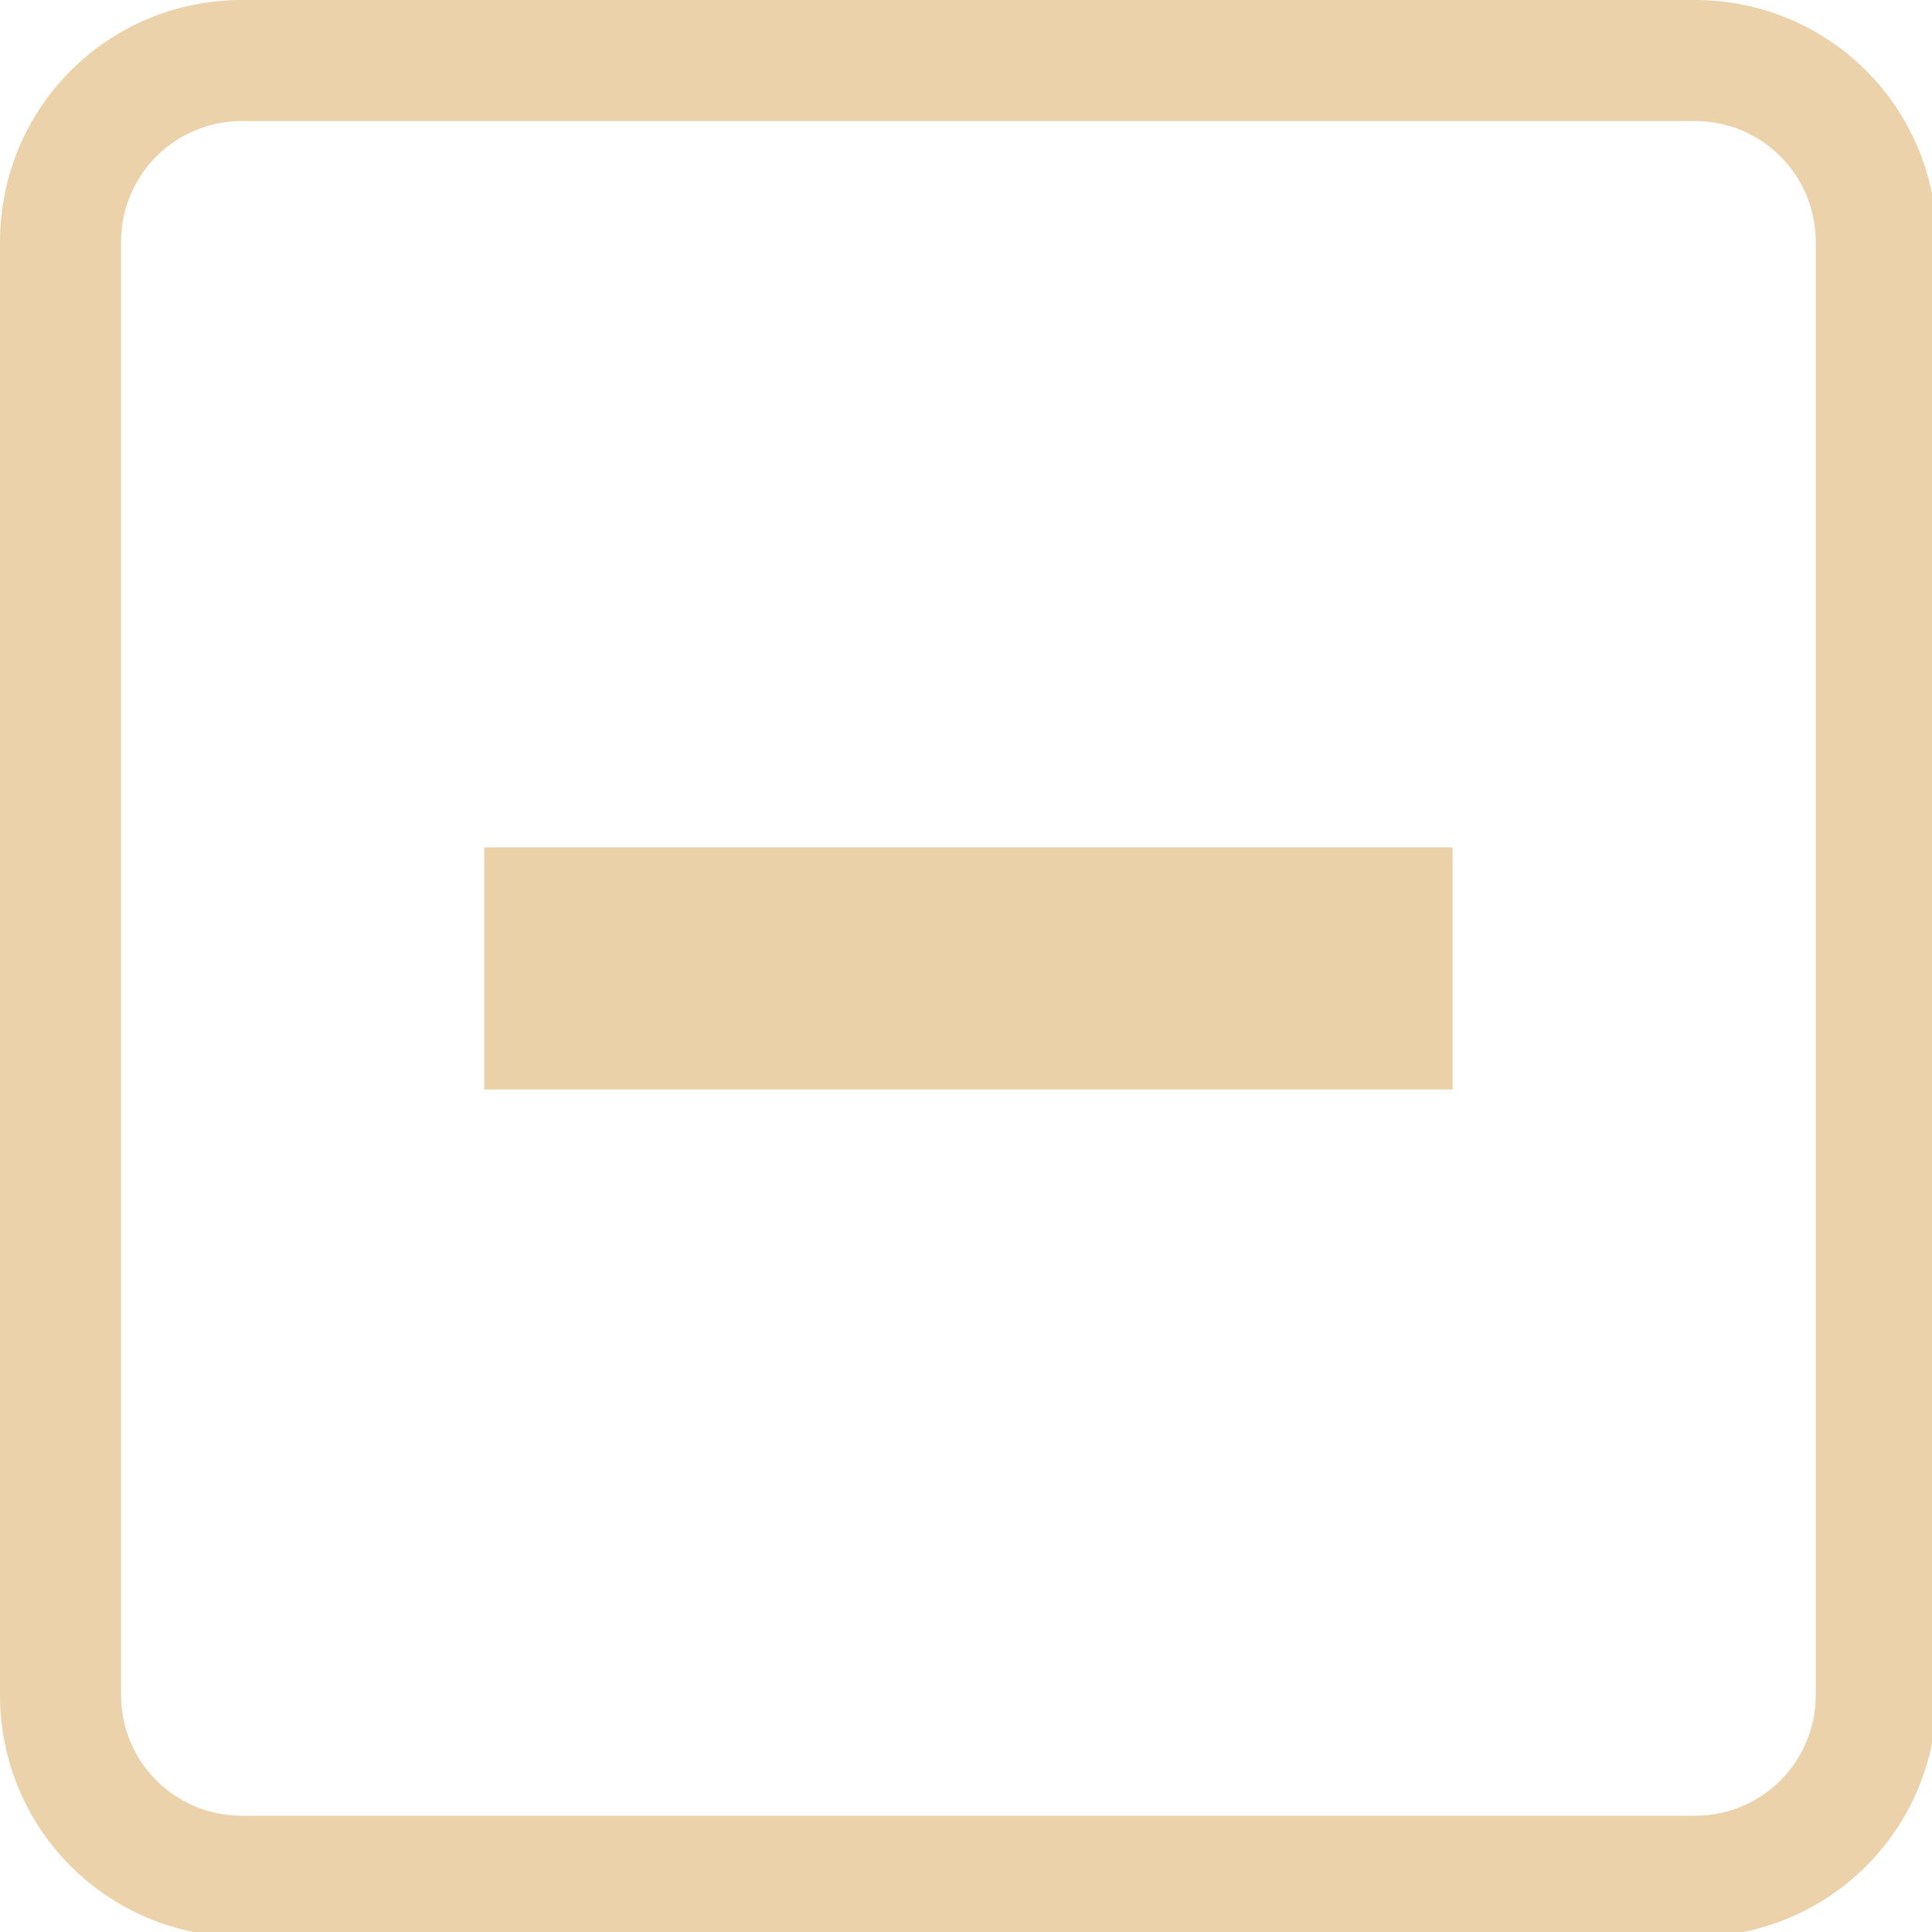
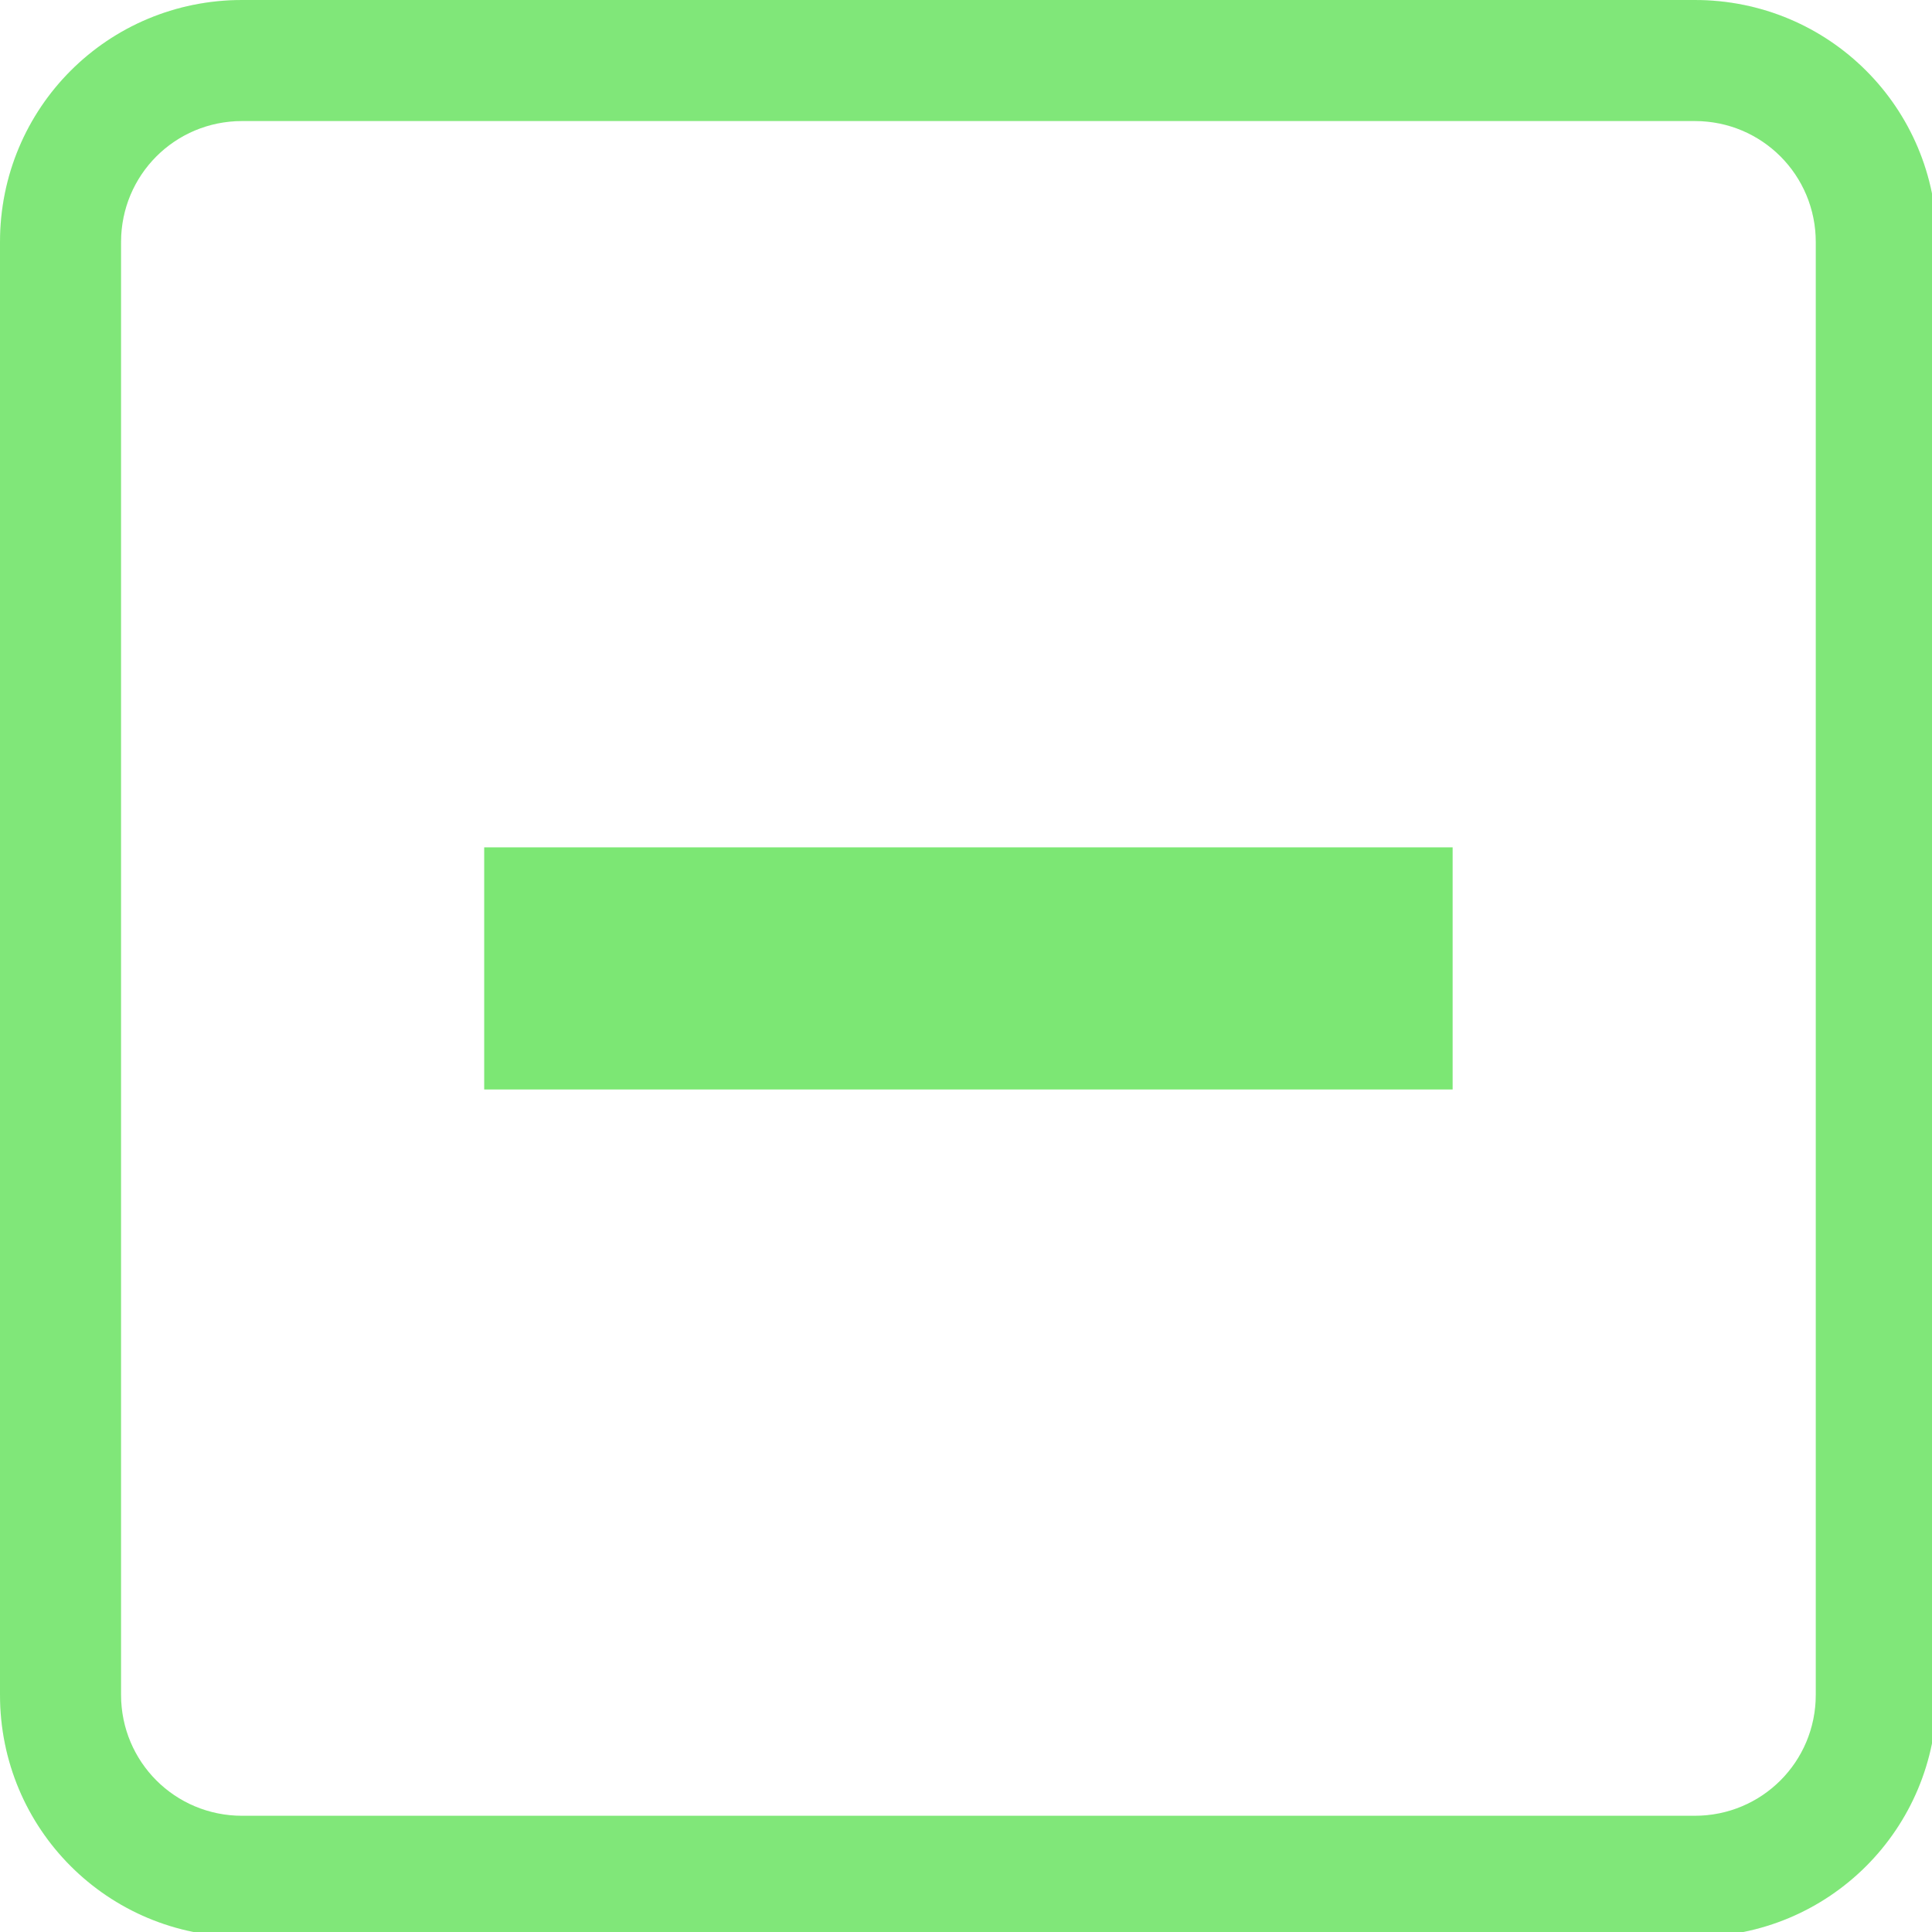
<svg xmlns="http://www.w3.org/2000/svg" width="133pt" height="133pt" viewBox="0 0 133 133" version="1.1">
  <g id="surface1">
-     <path style=" stroke:none;fill-rule:nonzero;fill:#ddb26f;fill-opacity:0.5;" d="M 16.668 0 C 7.422 0 0 7.422 0 16.668 L 0 116.668 C 0 125.91 7.422 133.332 16.668 133.332 L 116.668 133.332 C 125.91 133.332 133.332 125.91 133.332 116.668 L 133.332 16.668 C 133.332 7.422 125.91 0 116.668 0 Z M 16.668 8.332 L 116.668 8.332 C 121.289 8.332 125 12.043 125 16.668 L 125 116.668 C 125 121.289 121.289 125 116.668 125 L 16.668 125 C 12.043 125 8.332 121.289 8.332 116.668 L 8.332 16.668 C 8.332 12.043 12.043 8.332 16.668 8.332 Z M 16.668 8.332 " />
-     <path style=" stroke:none;fill-rule:nonzero;fill:#ddb26f;fill-opacity:0.15;" d="M 16.668 0 C 7.422 0 0 7.422 0 16.668 L 0 116.668 C 0 125.91 7.422 133.332 16.668 133.332 L 116.668 133.332 C 125.91 133.332 133.332 125.91 133.332 116.668 L 133.332 16.668 C 133.332 7.422 125.91 0 116.668 0 Z M 16.668 8.332 L 116.668 8.332 C 121.289 8.332 125 12.043 125 16.668 L 125 116.668 C 125 121.289 121.289 125 116.668 125 L 16.668 125 C 12.043 125 8.332 121.289 8.332 116.668 L 8.332 16.668 C 8.332 12.043 12.043 8.332 16.668 8.332 Z M 16.668 8.332 " />
-     <path style=" stroke:none;fill-rule:nonzero;fill:#ddb26f;fill-opacity:0.6;" d="M 33.332 58.332 L 100 58.332 L 100 75 L 33.332 75 Z M 33.332 58.332 " />
+     <path style=" stroke:none;fill-rule:nonzero;fill:#25d718;fill-opacity:0.5;" d="M 16.668 0 C 7.422 0 0 7.422 0 16.668 L 0 116.668 C 0 125.91 7.422 133.332 16.668 133.332 L 116.668 133.332 C 125.91 133.332 133.332 125.91 133.332 116.668 L 133.332 16.668 C 133.332 7.422 125.91 0 116.668 0 Z M 16.668 8.332 L 116.668 8.332 C 121.289 8.332 125 12.043 125 16.668 L 125 116.668 C 125 121.289 121.289 125 116.668 125 L 16.668 125 C 12.043 125 8.332 121.289 8.332 116.668 L 8.332 16.668 C 8.332 12.043 12.043 8.332 16.668 8.332 Z M 16.668 8.332 " />
+     <path style=" stroke:none;fill-rule:nonzero;fill:#25d718;fill-opacity:0.15;" d="M 16.668 0 C 7.422 0 0 7.422 0 16.668 L 0 116.668 C 0 125.91 7.422 133.332 16.668 133.332 L 116.668 133.332 C 125.91 133.332 133.332 125.91 133.332 116.668 L 133.332 16.668 C 133.332 7.422 125.91 0 116.668 0 Z M 16.668 8.332 L 116.668 8.332 C 121.289 8.332 125 12.043 125 16.668 L 125 116.668 C 125 121.289 121.289 125 116.668 125 L 16.668 125 C 12.043 125 8.332 121.289 8.332 116.668 L 8.332 16.668 C 8.332 12.043 12.043 8.332 16.668 8.332 Z M 16.668 8.332 " />
+     <path style=" stroke:none;fill-rule:nonzero;fill:#25d718;fill-opacity:0.6;" d="M 33.332 58.332 L 100 58.332 L 100 75 L 33.332 75 Z M 33.332 58.332 " />
  </g>
</svg>
